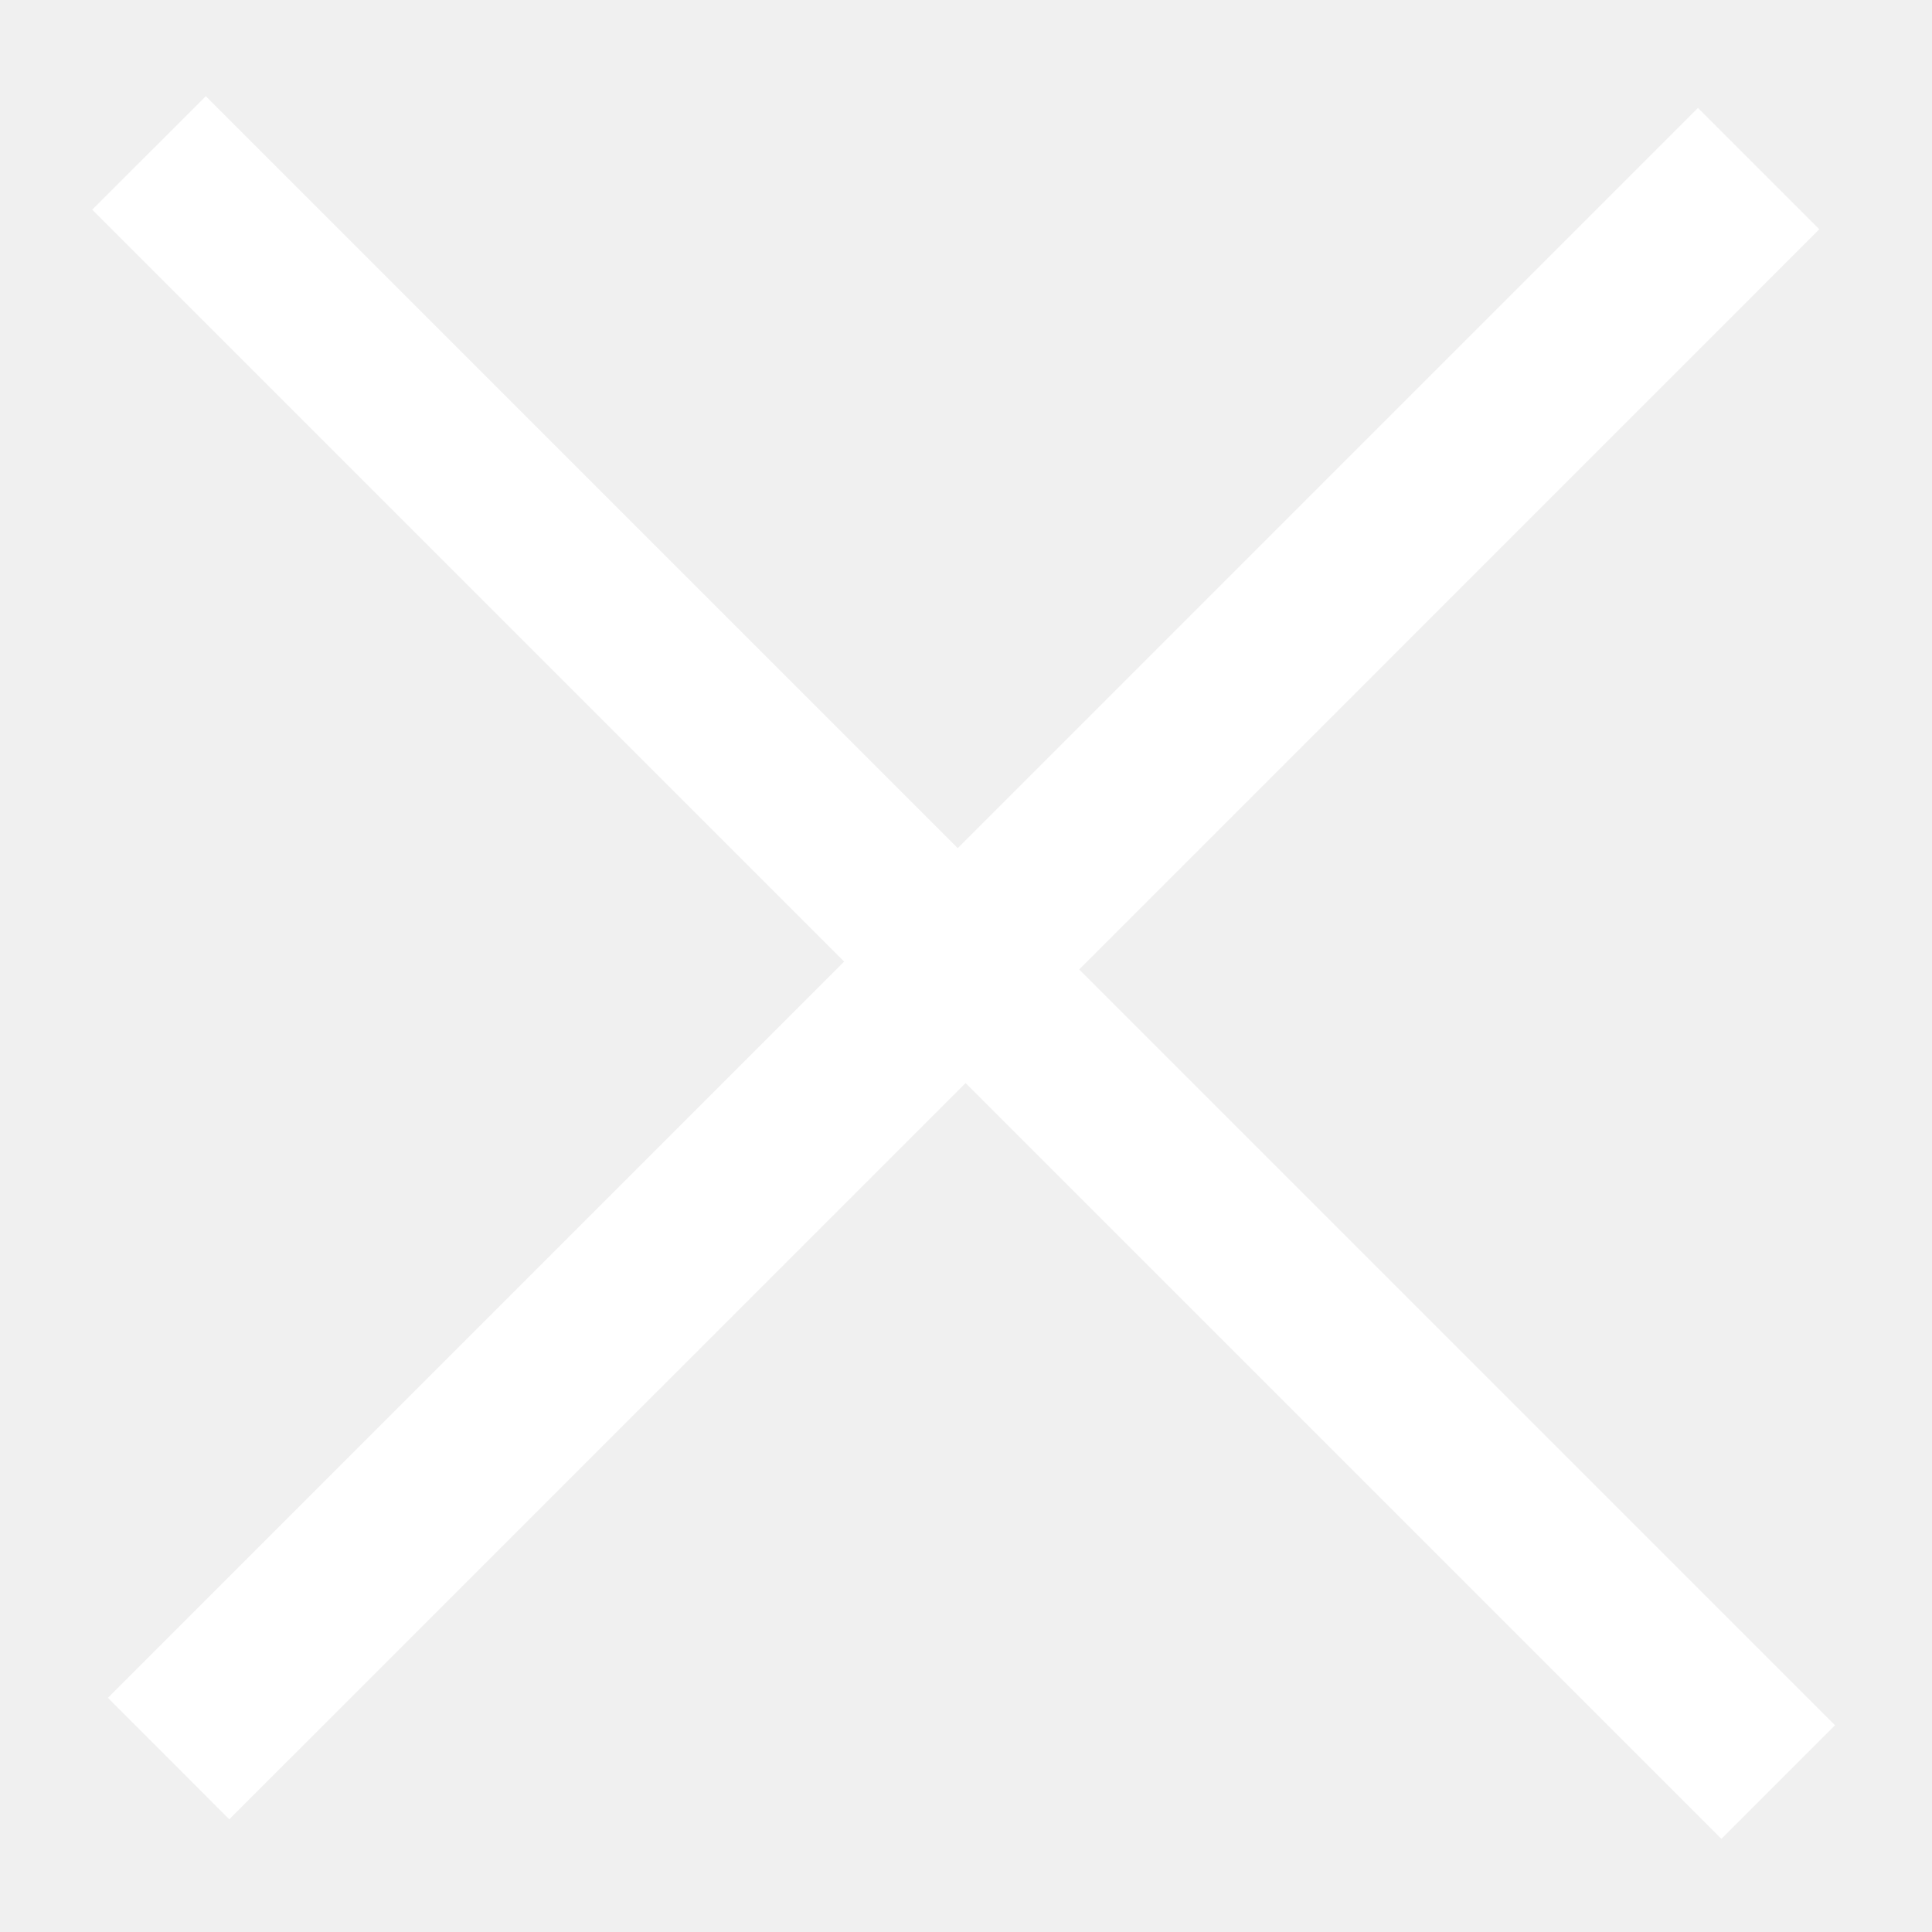
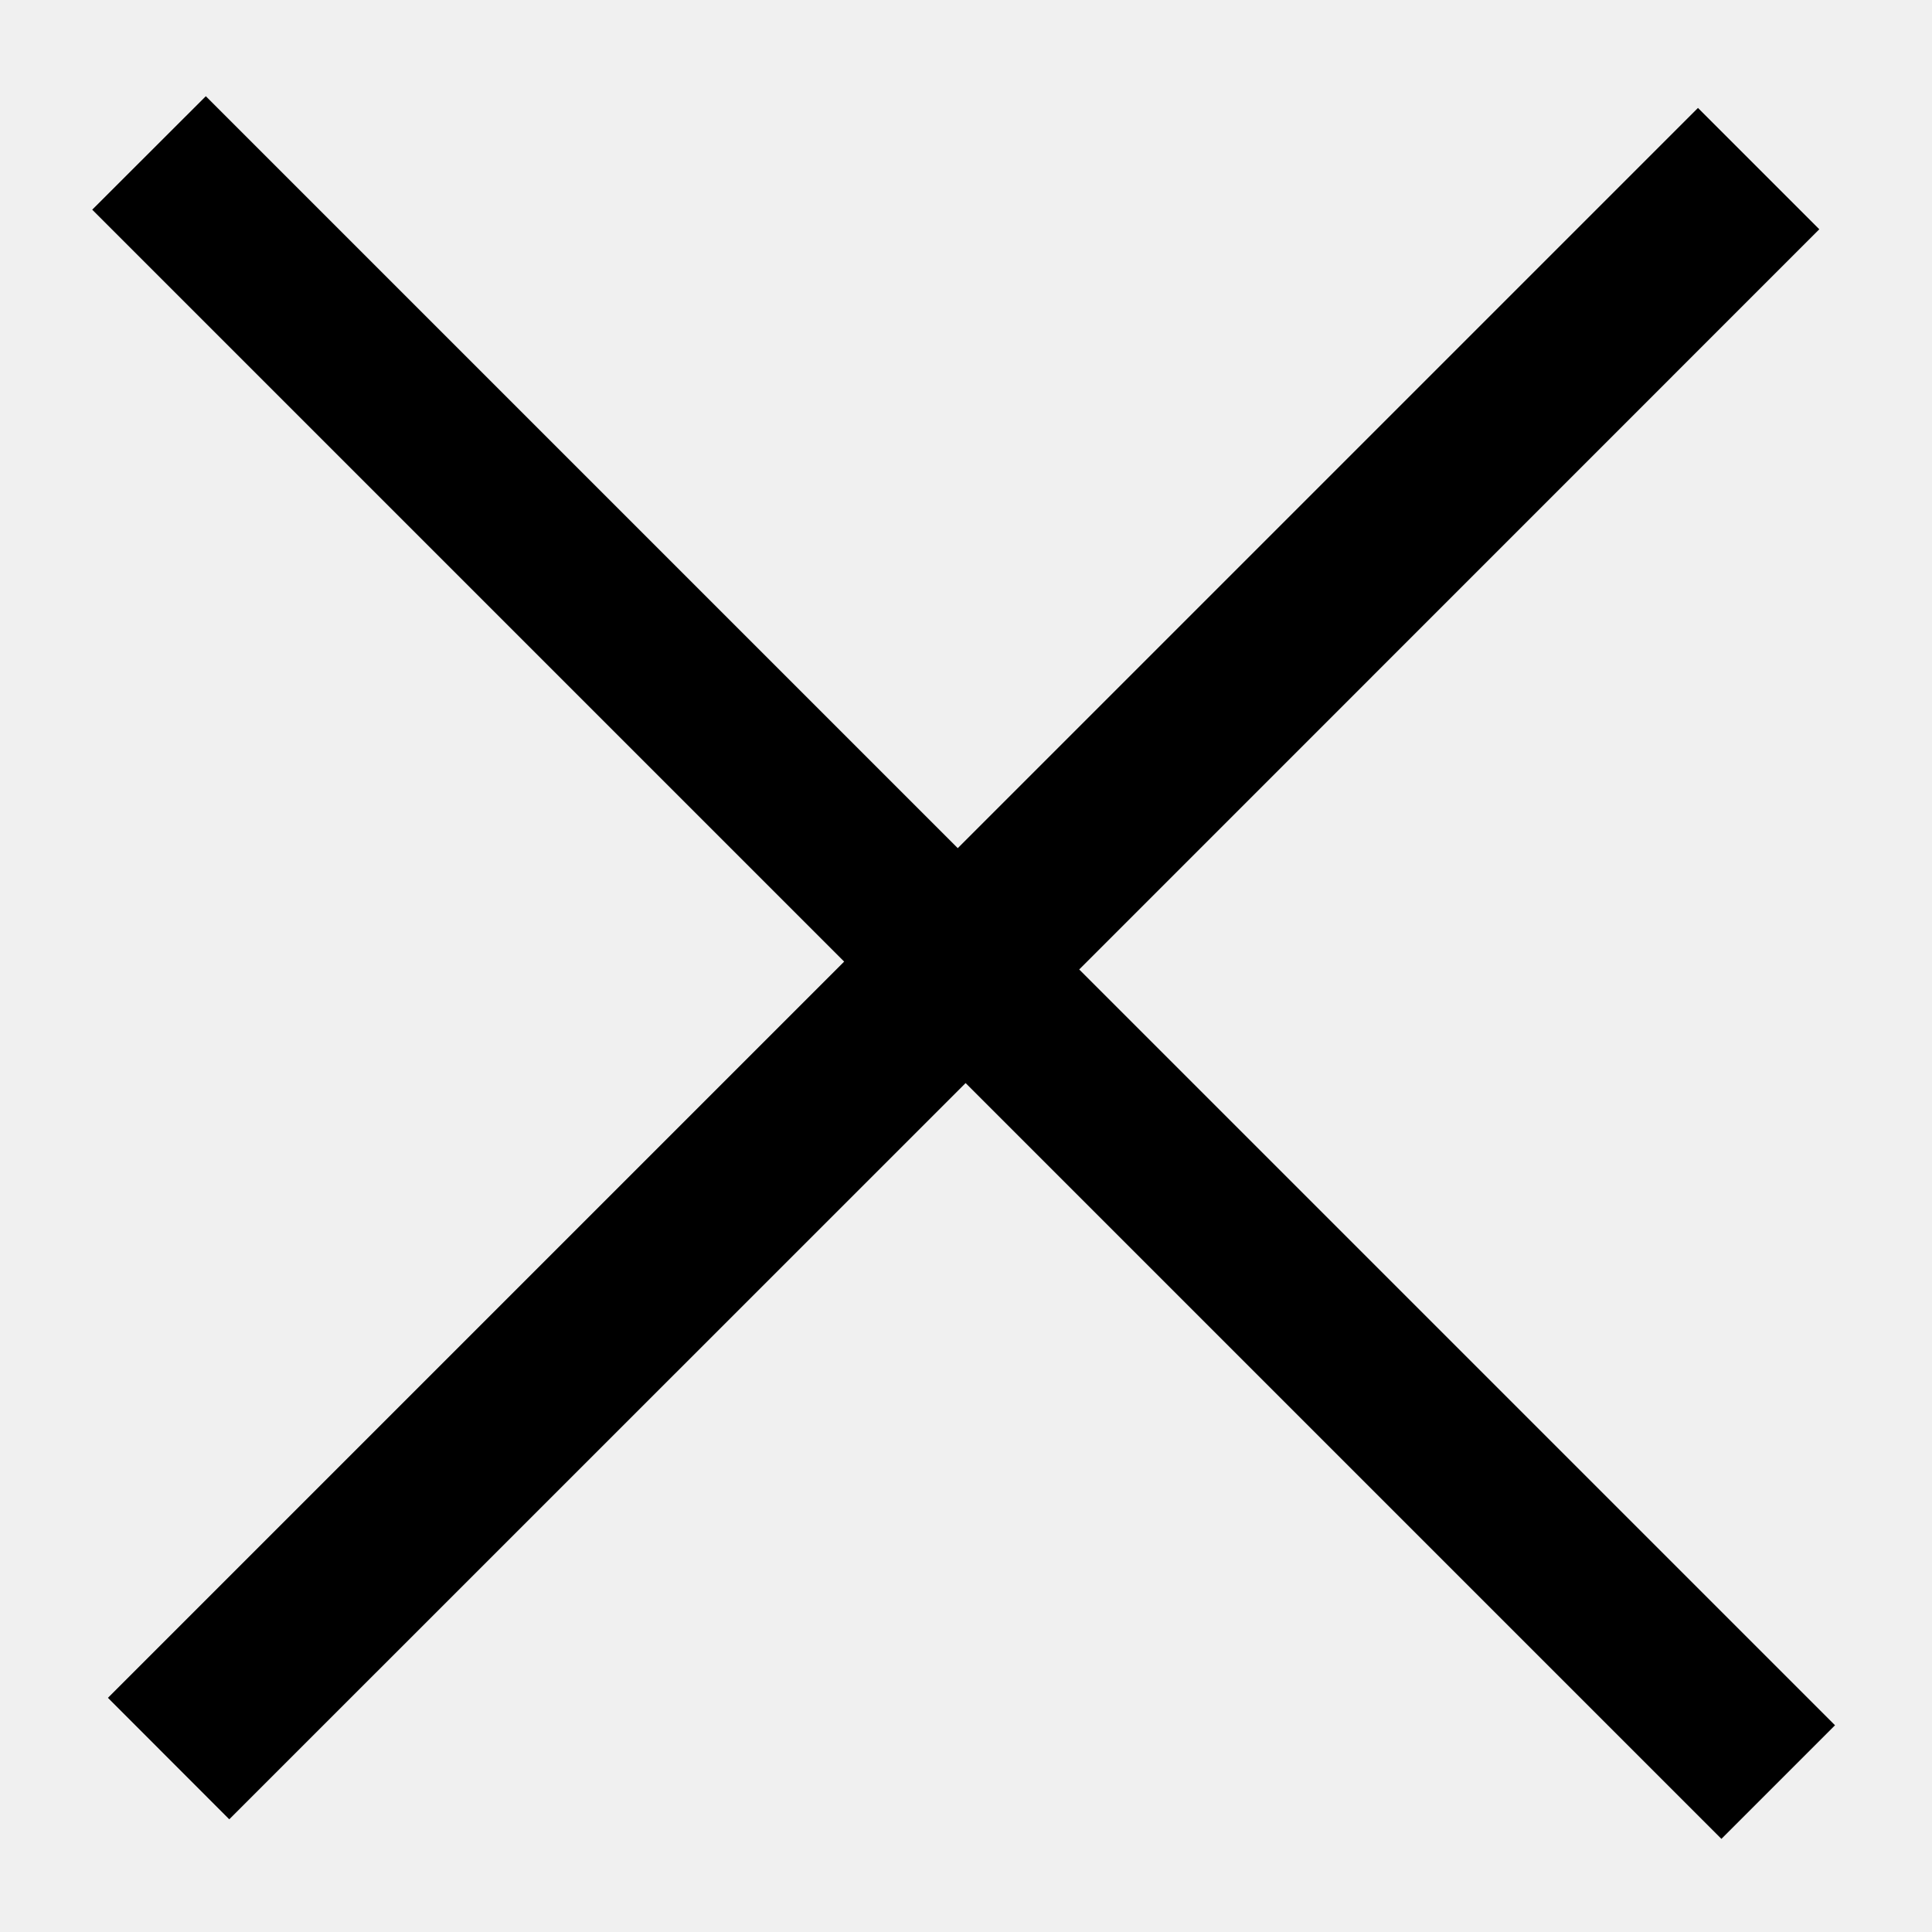
<svg xmlns="http://www.w3.org/2000/svg" width="15" height="15" viewBox="0 0 15 15" fill="none">
-   <path d="M13.365 14.277L7.497 8.409L1.78 14.125L0.838 13.182L6.554 7.466L0.716 1.628L1.598 0.747L7.436 6.585L13.183 0.838L14.125 1.78L8.379 7.527L14.247 13.395L13.365 14.277Z" fill="#fff" />
+   <path d="M13.365 14.277L7.497 8.409L1.78 14.125L0.838 13.182L6.554 7.466L0.716 1.628L1.598 0.747L7.436 6.585L13.183 0.838L14.125 1.78L8.379 7.527L14.247 13.395L13.365 14.277Z" fill="black" />
</svg>
